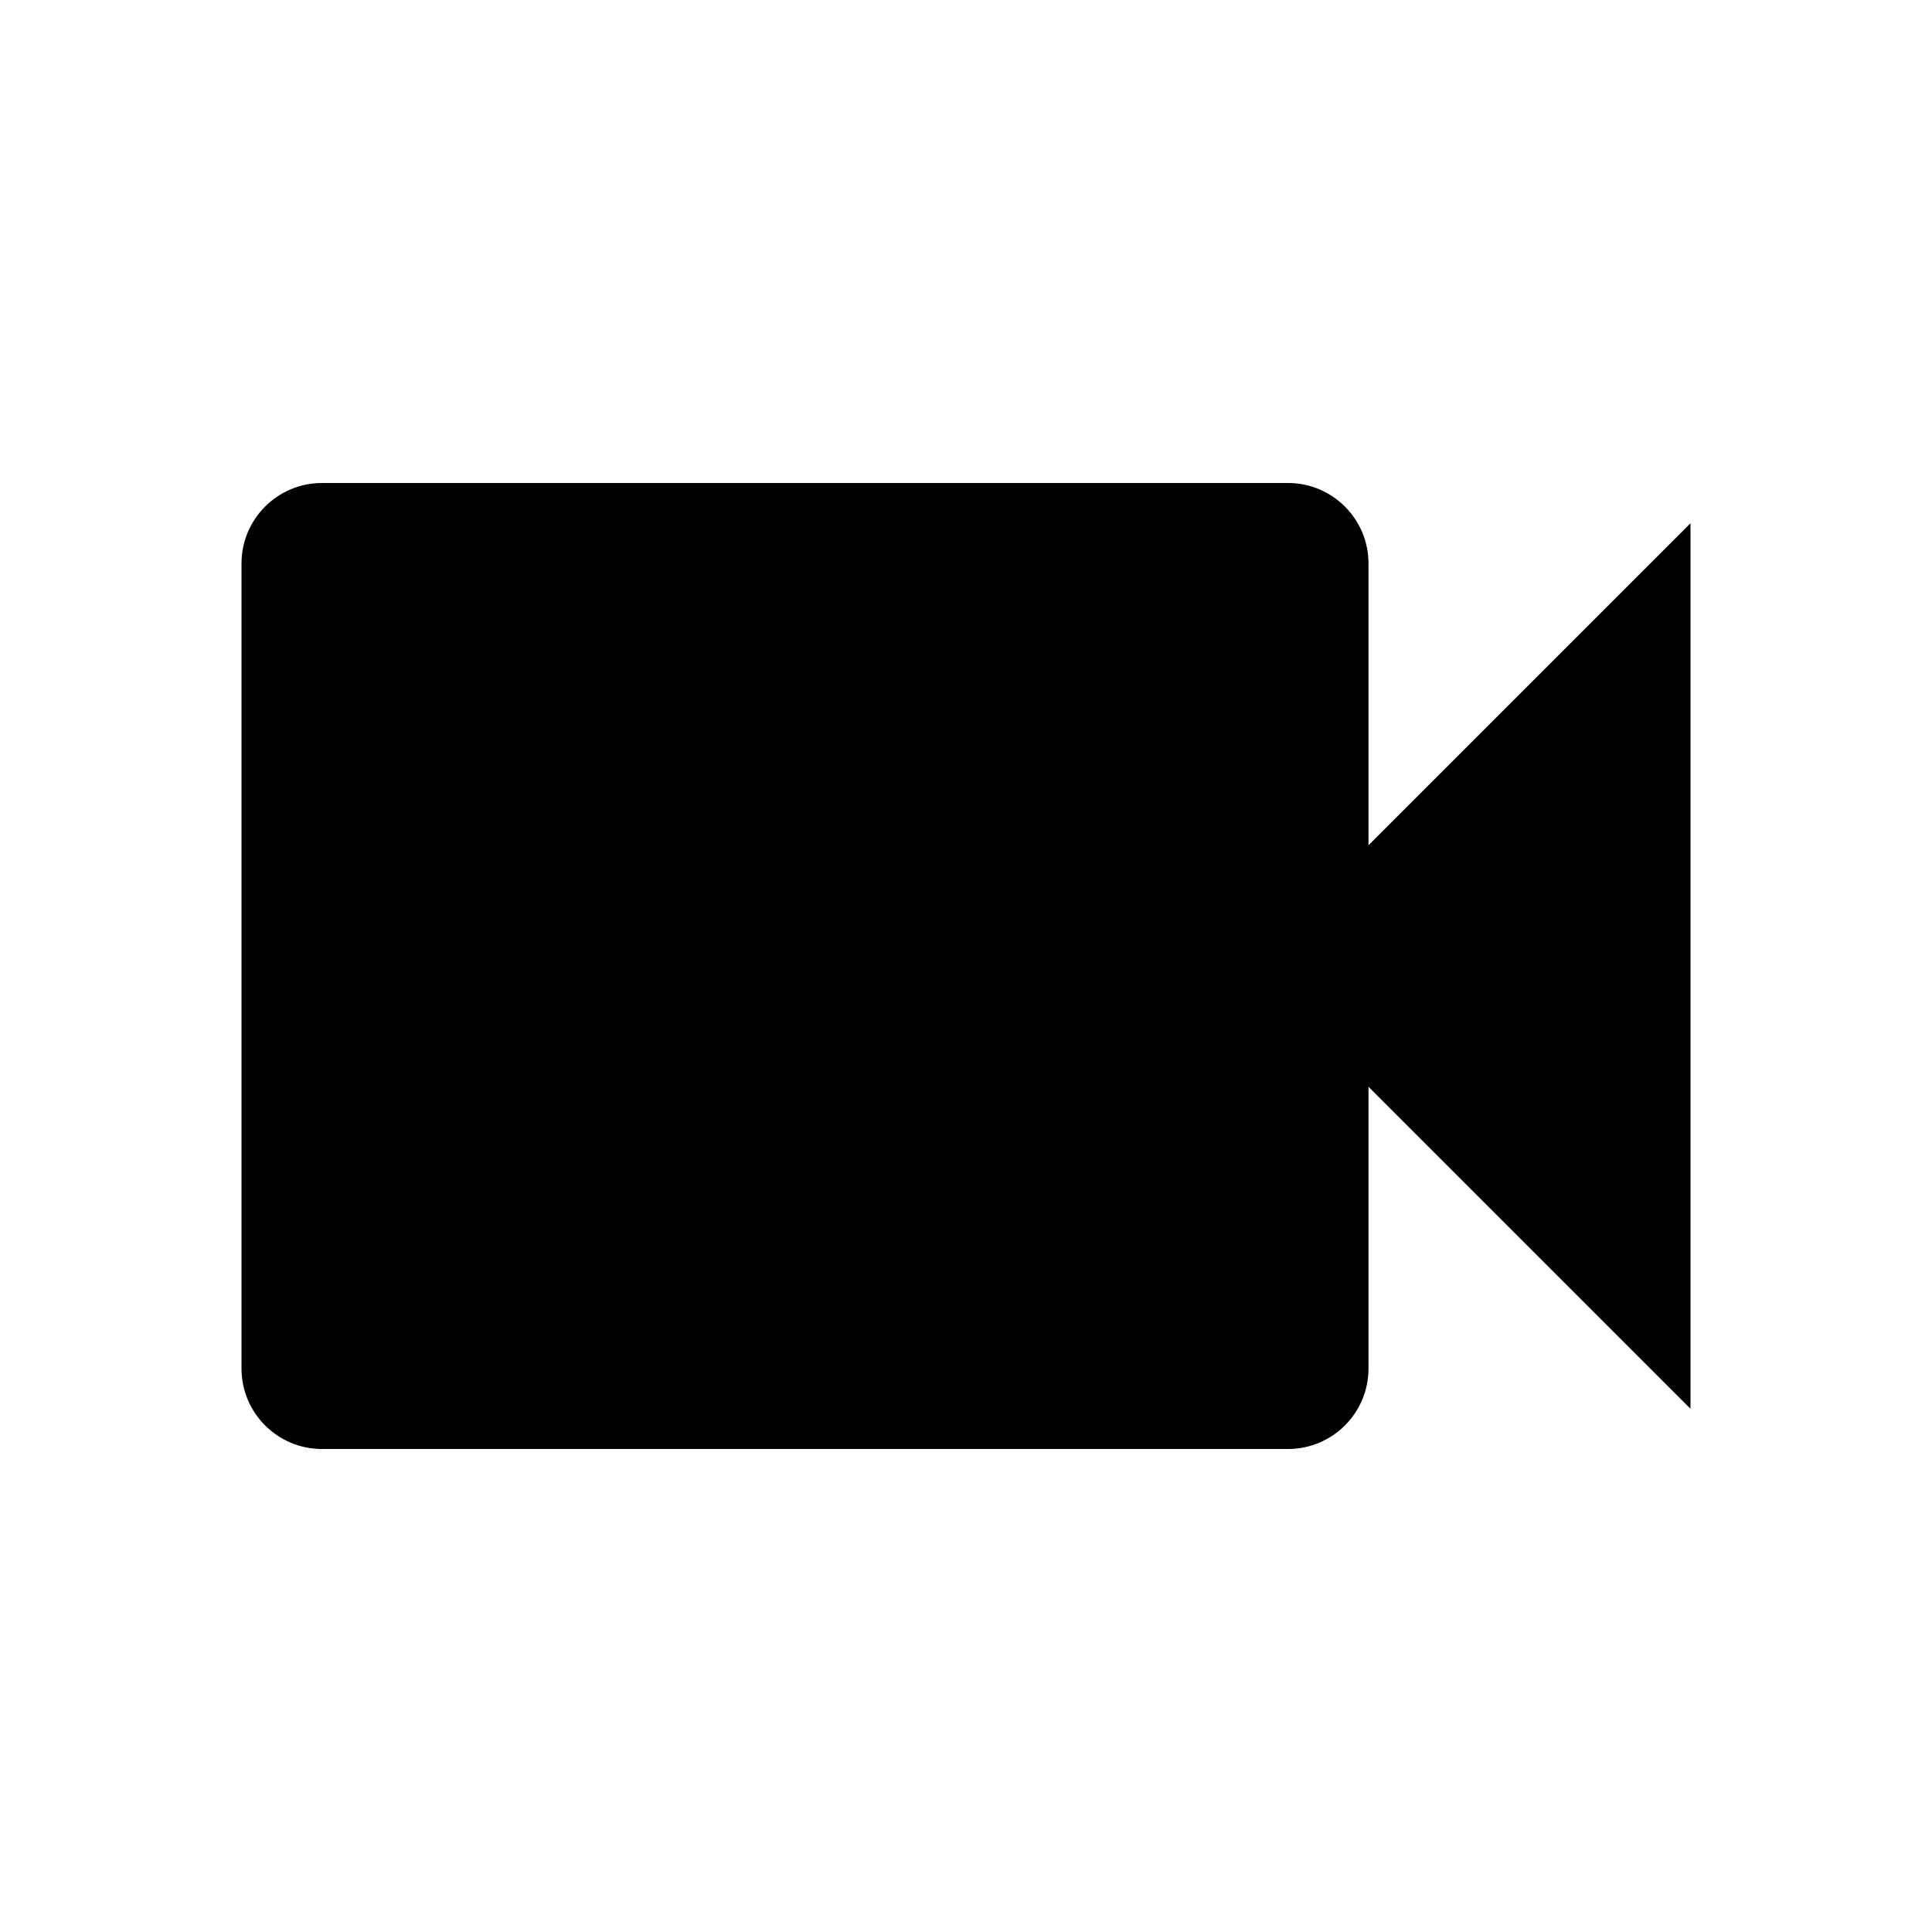
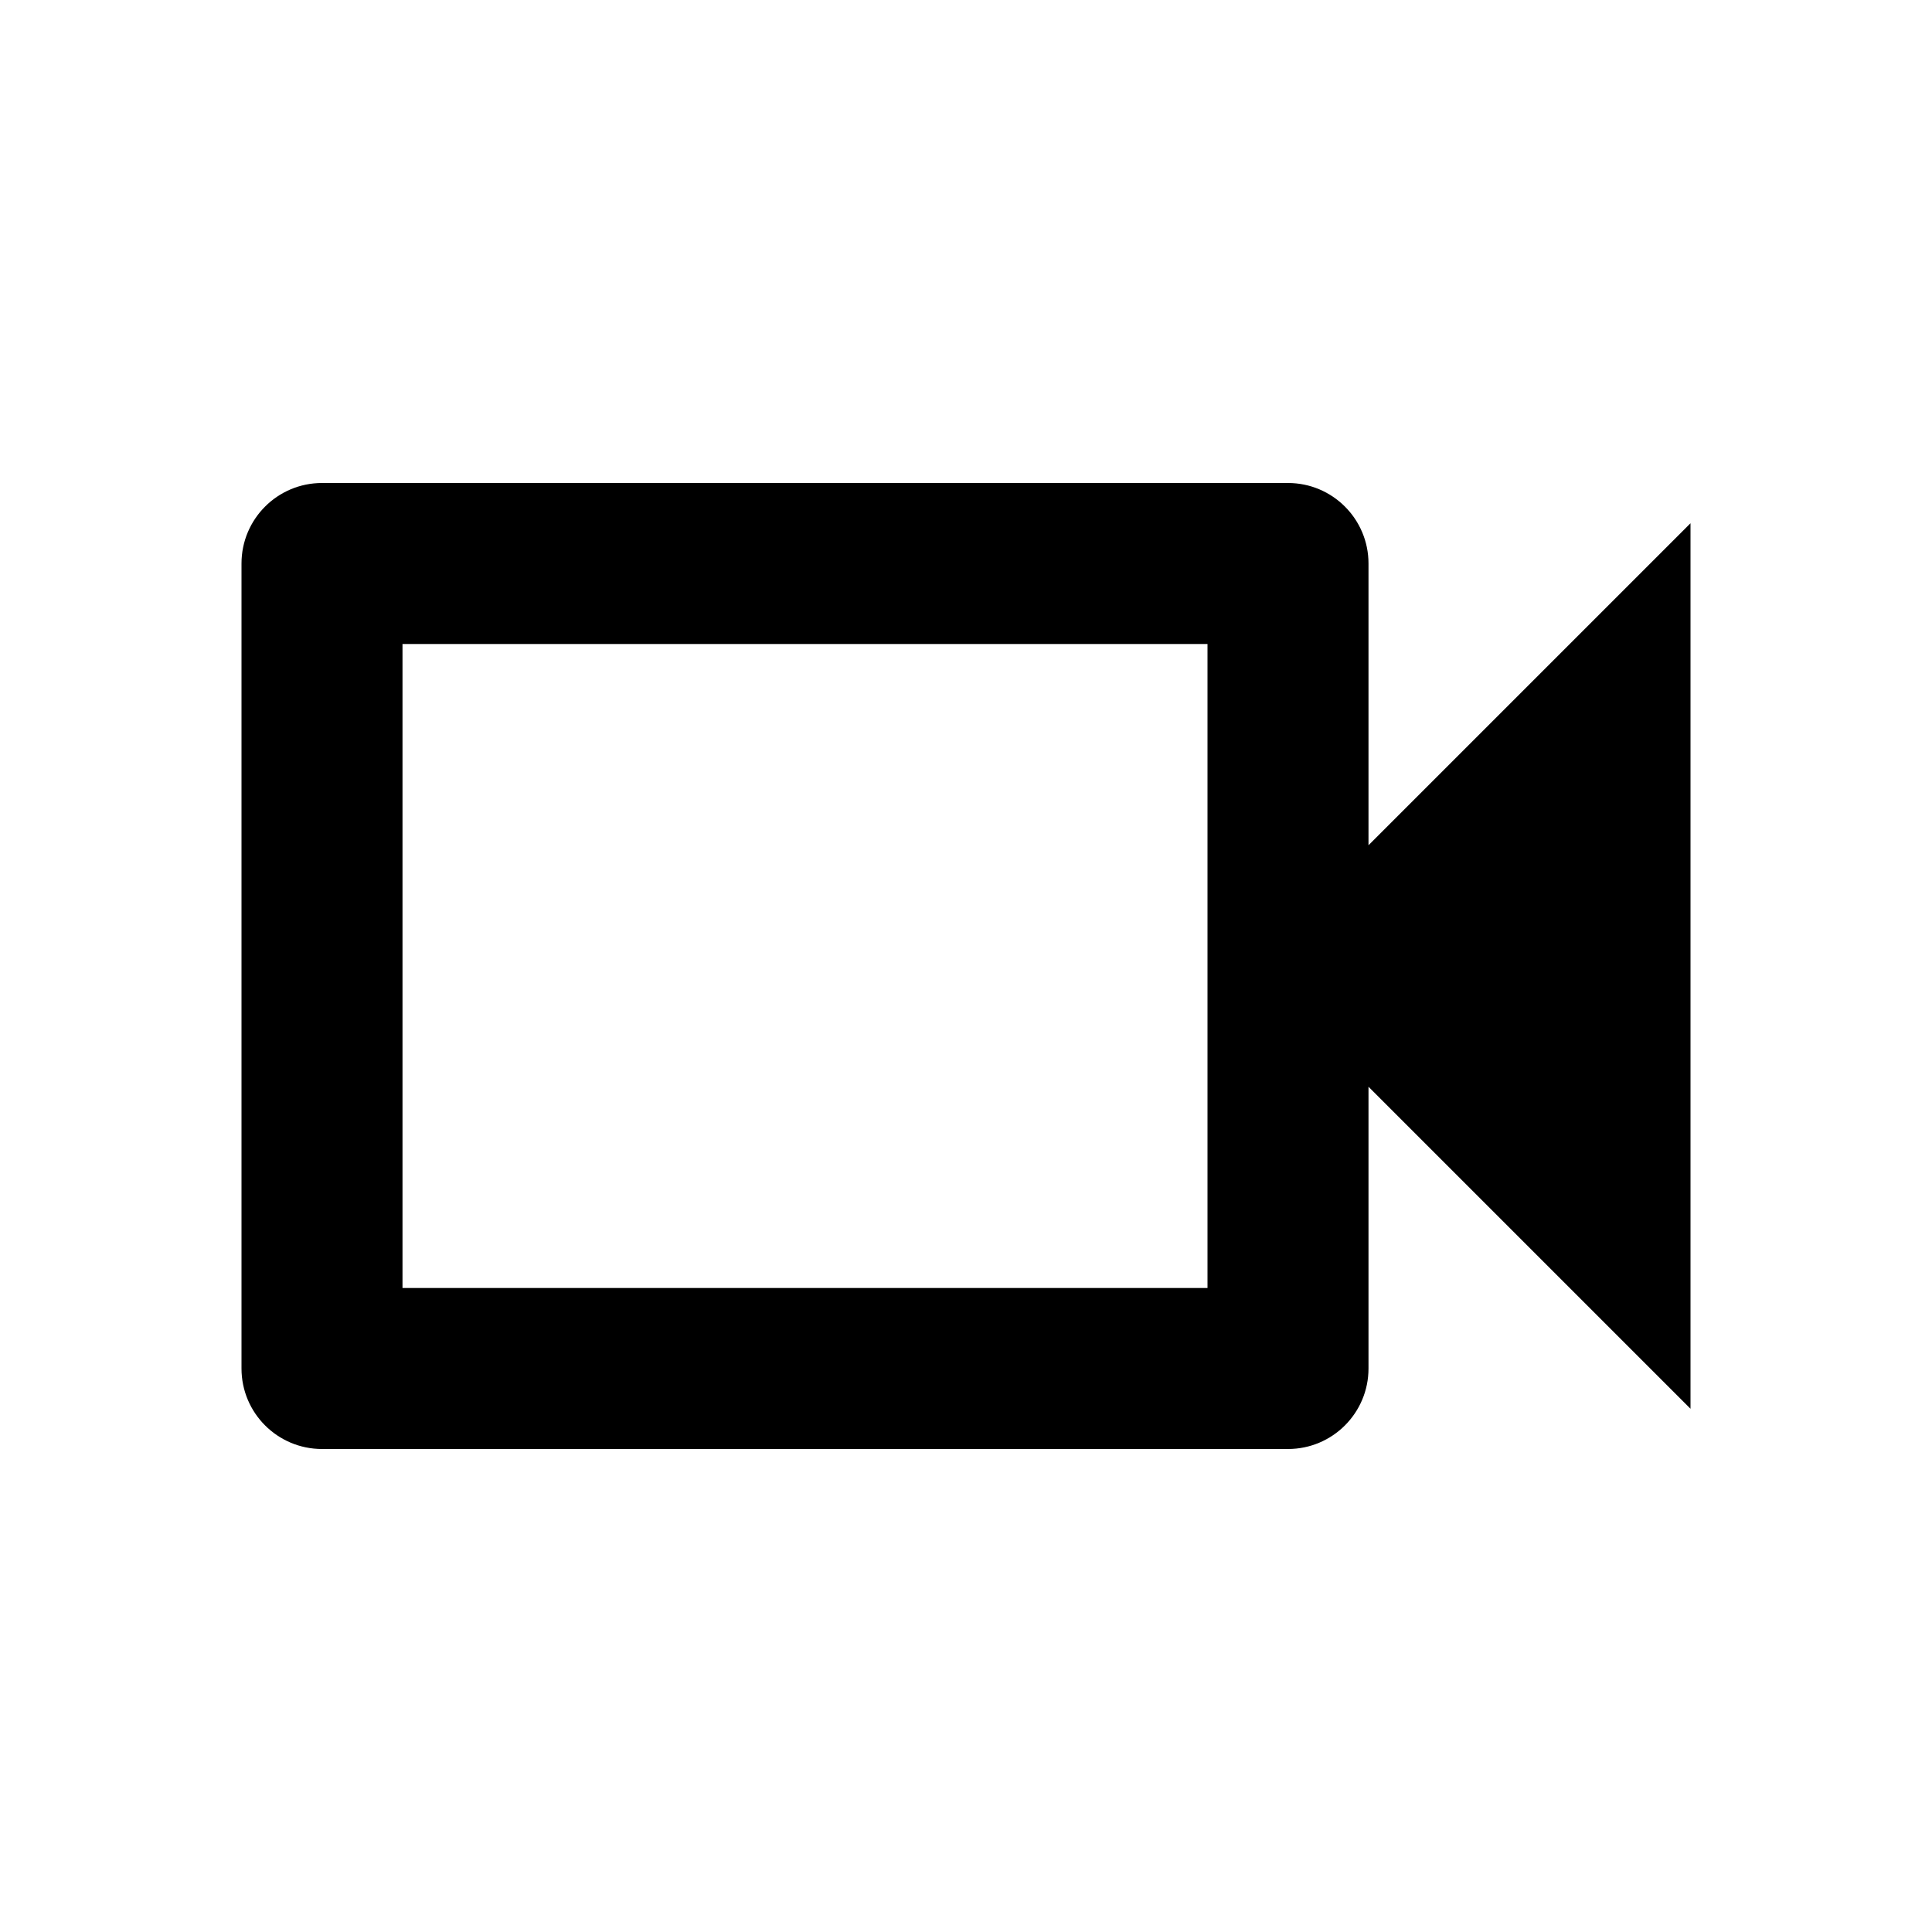
<svg xmlns="http://www.w3.org/2000/svg" viewBox="0 0 24 24" height="24px" width="24px">
-   <path d="M17,10.5V7A1,1 0 0,0 16,6H4A1,1 0 0,0 3,7V17A1,1 0 0,0 4,18H16A1,1 0 0,0 17,17V13.5L21,17.5V6.5L17,10.5Z" />
+   <path d="M15,8V16H5V8H15M16,6H4A1,1 0 0,0 3,7V17A1,1 0 0,0 4,18H16A1,1 0 0,0 17,17V13.5L21,17.5V6.5L17,10.5V7A1,1 0 0,0 16,6Z" />
</svg>
